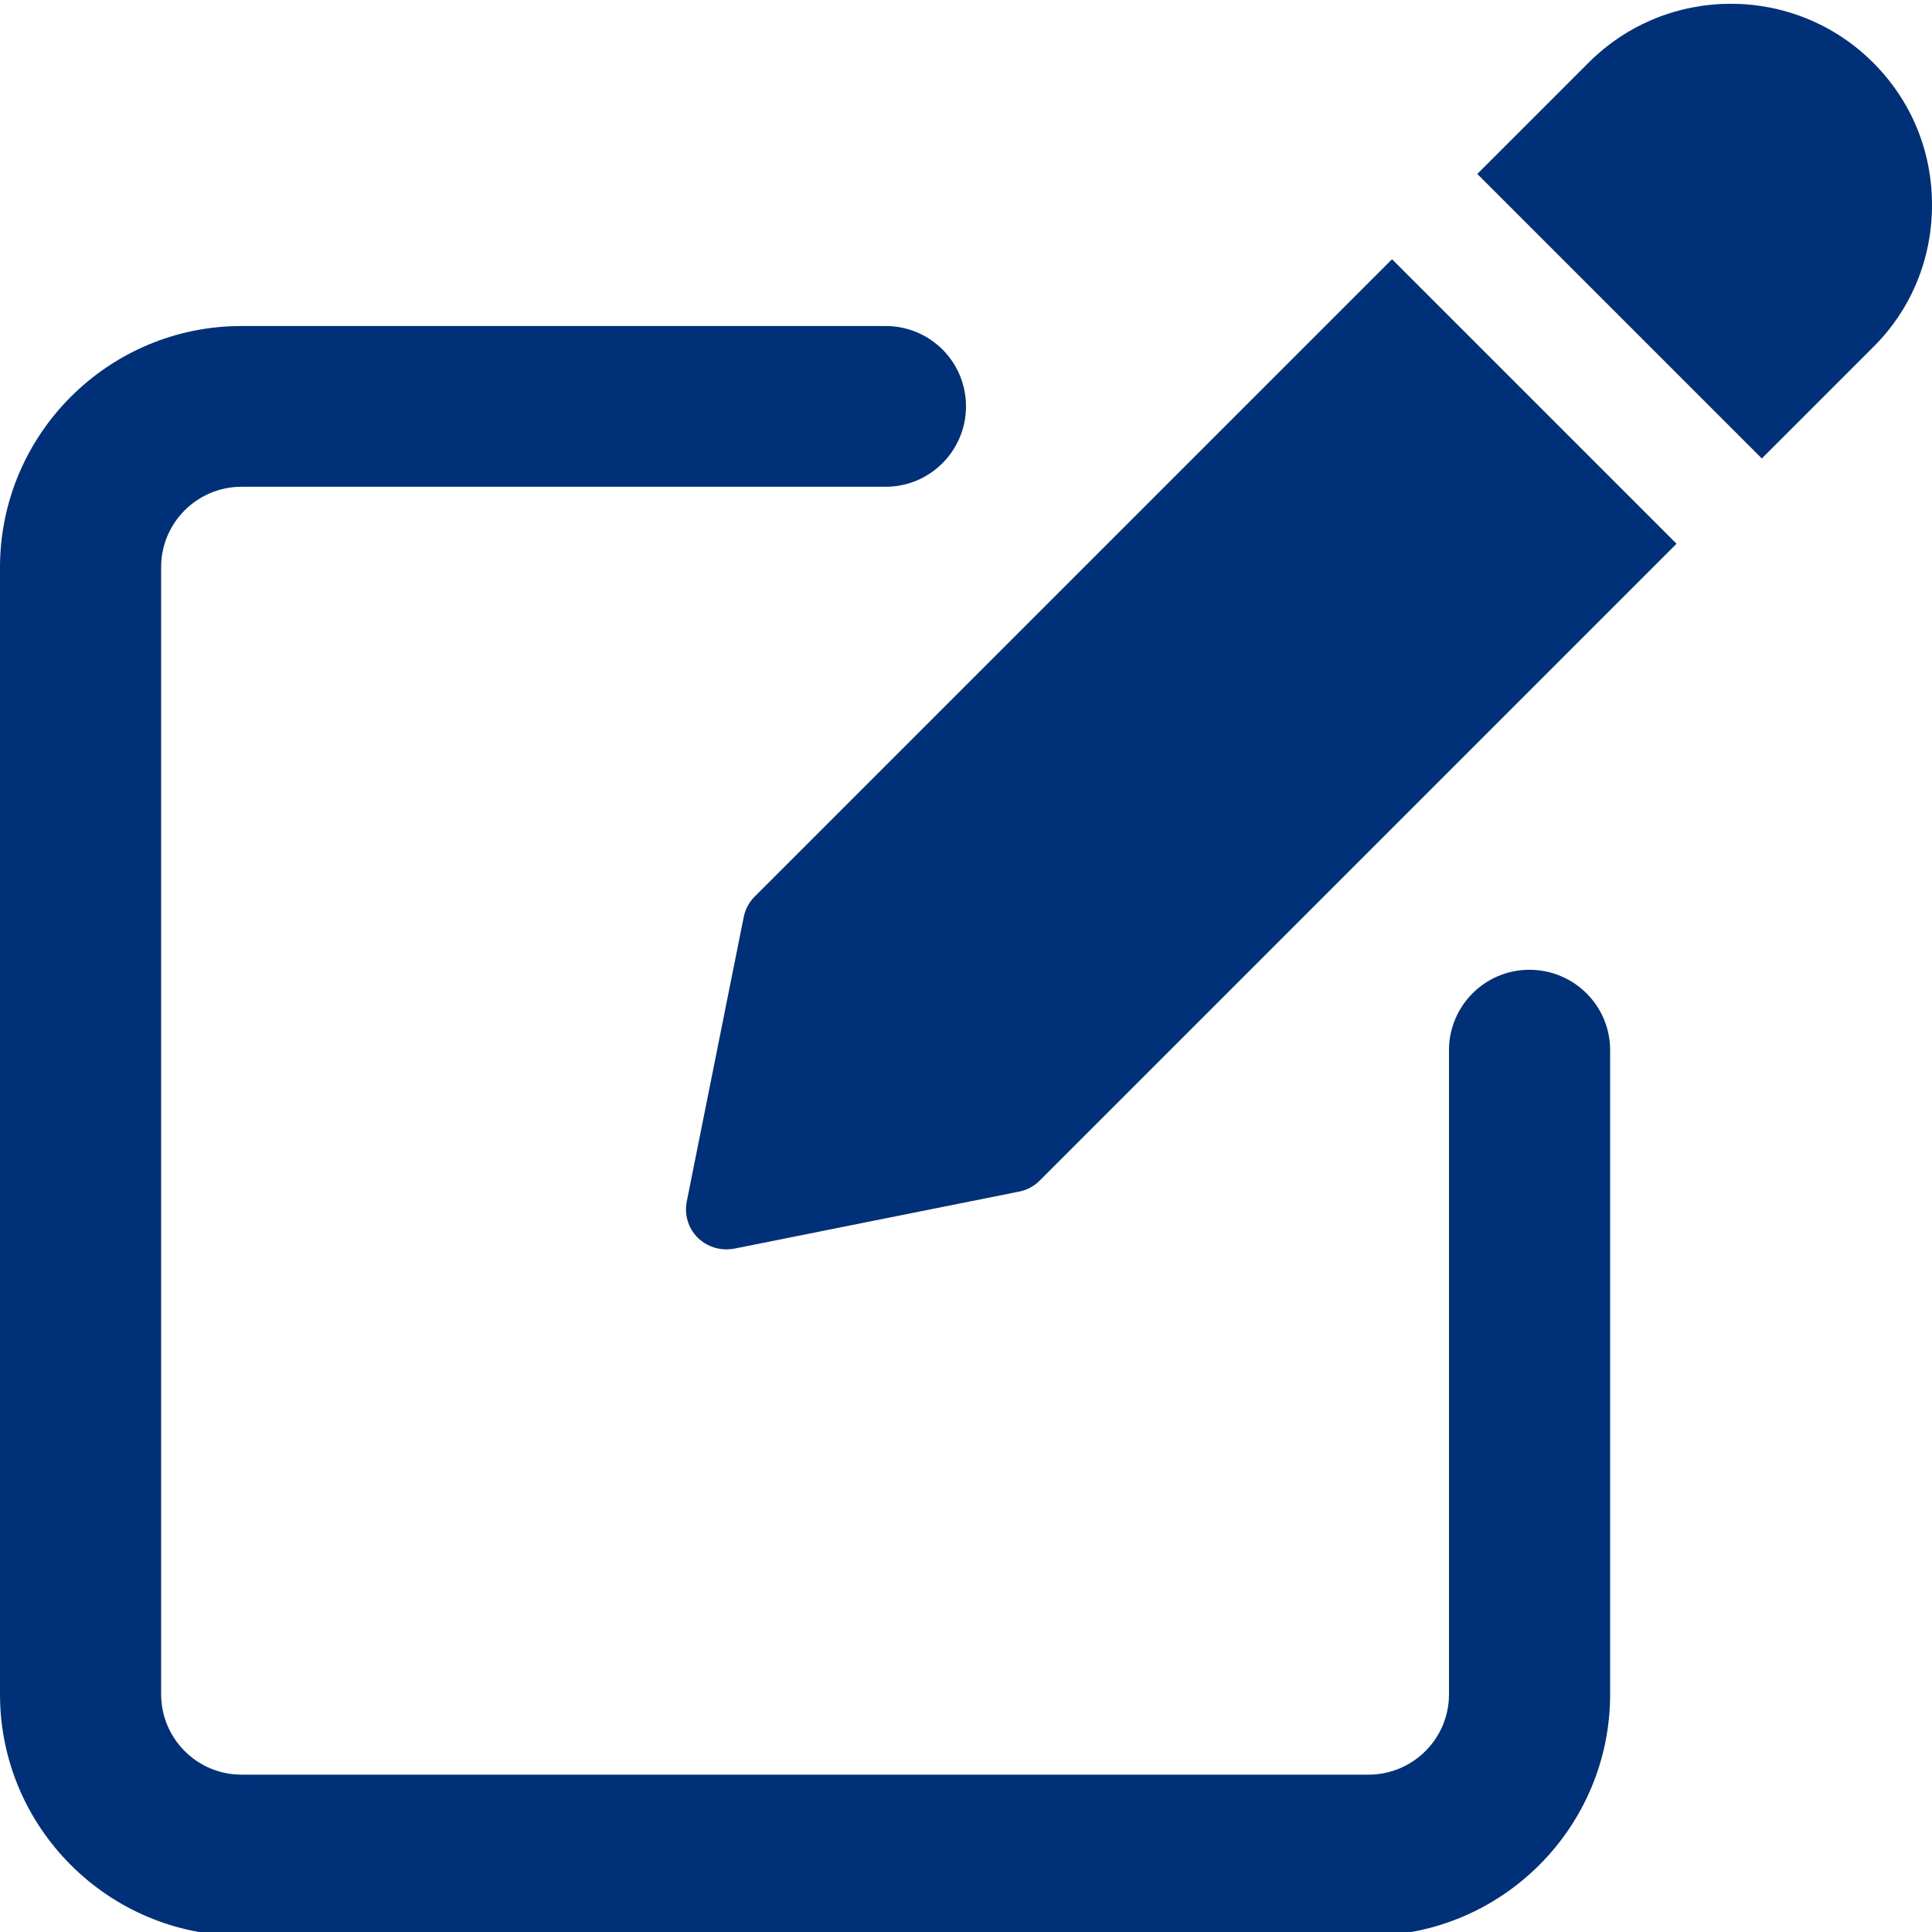
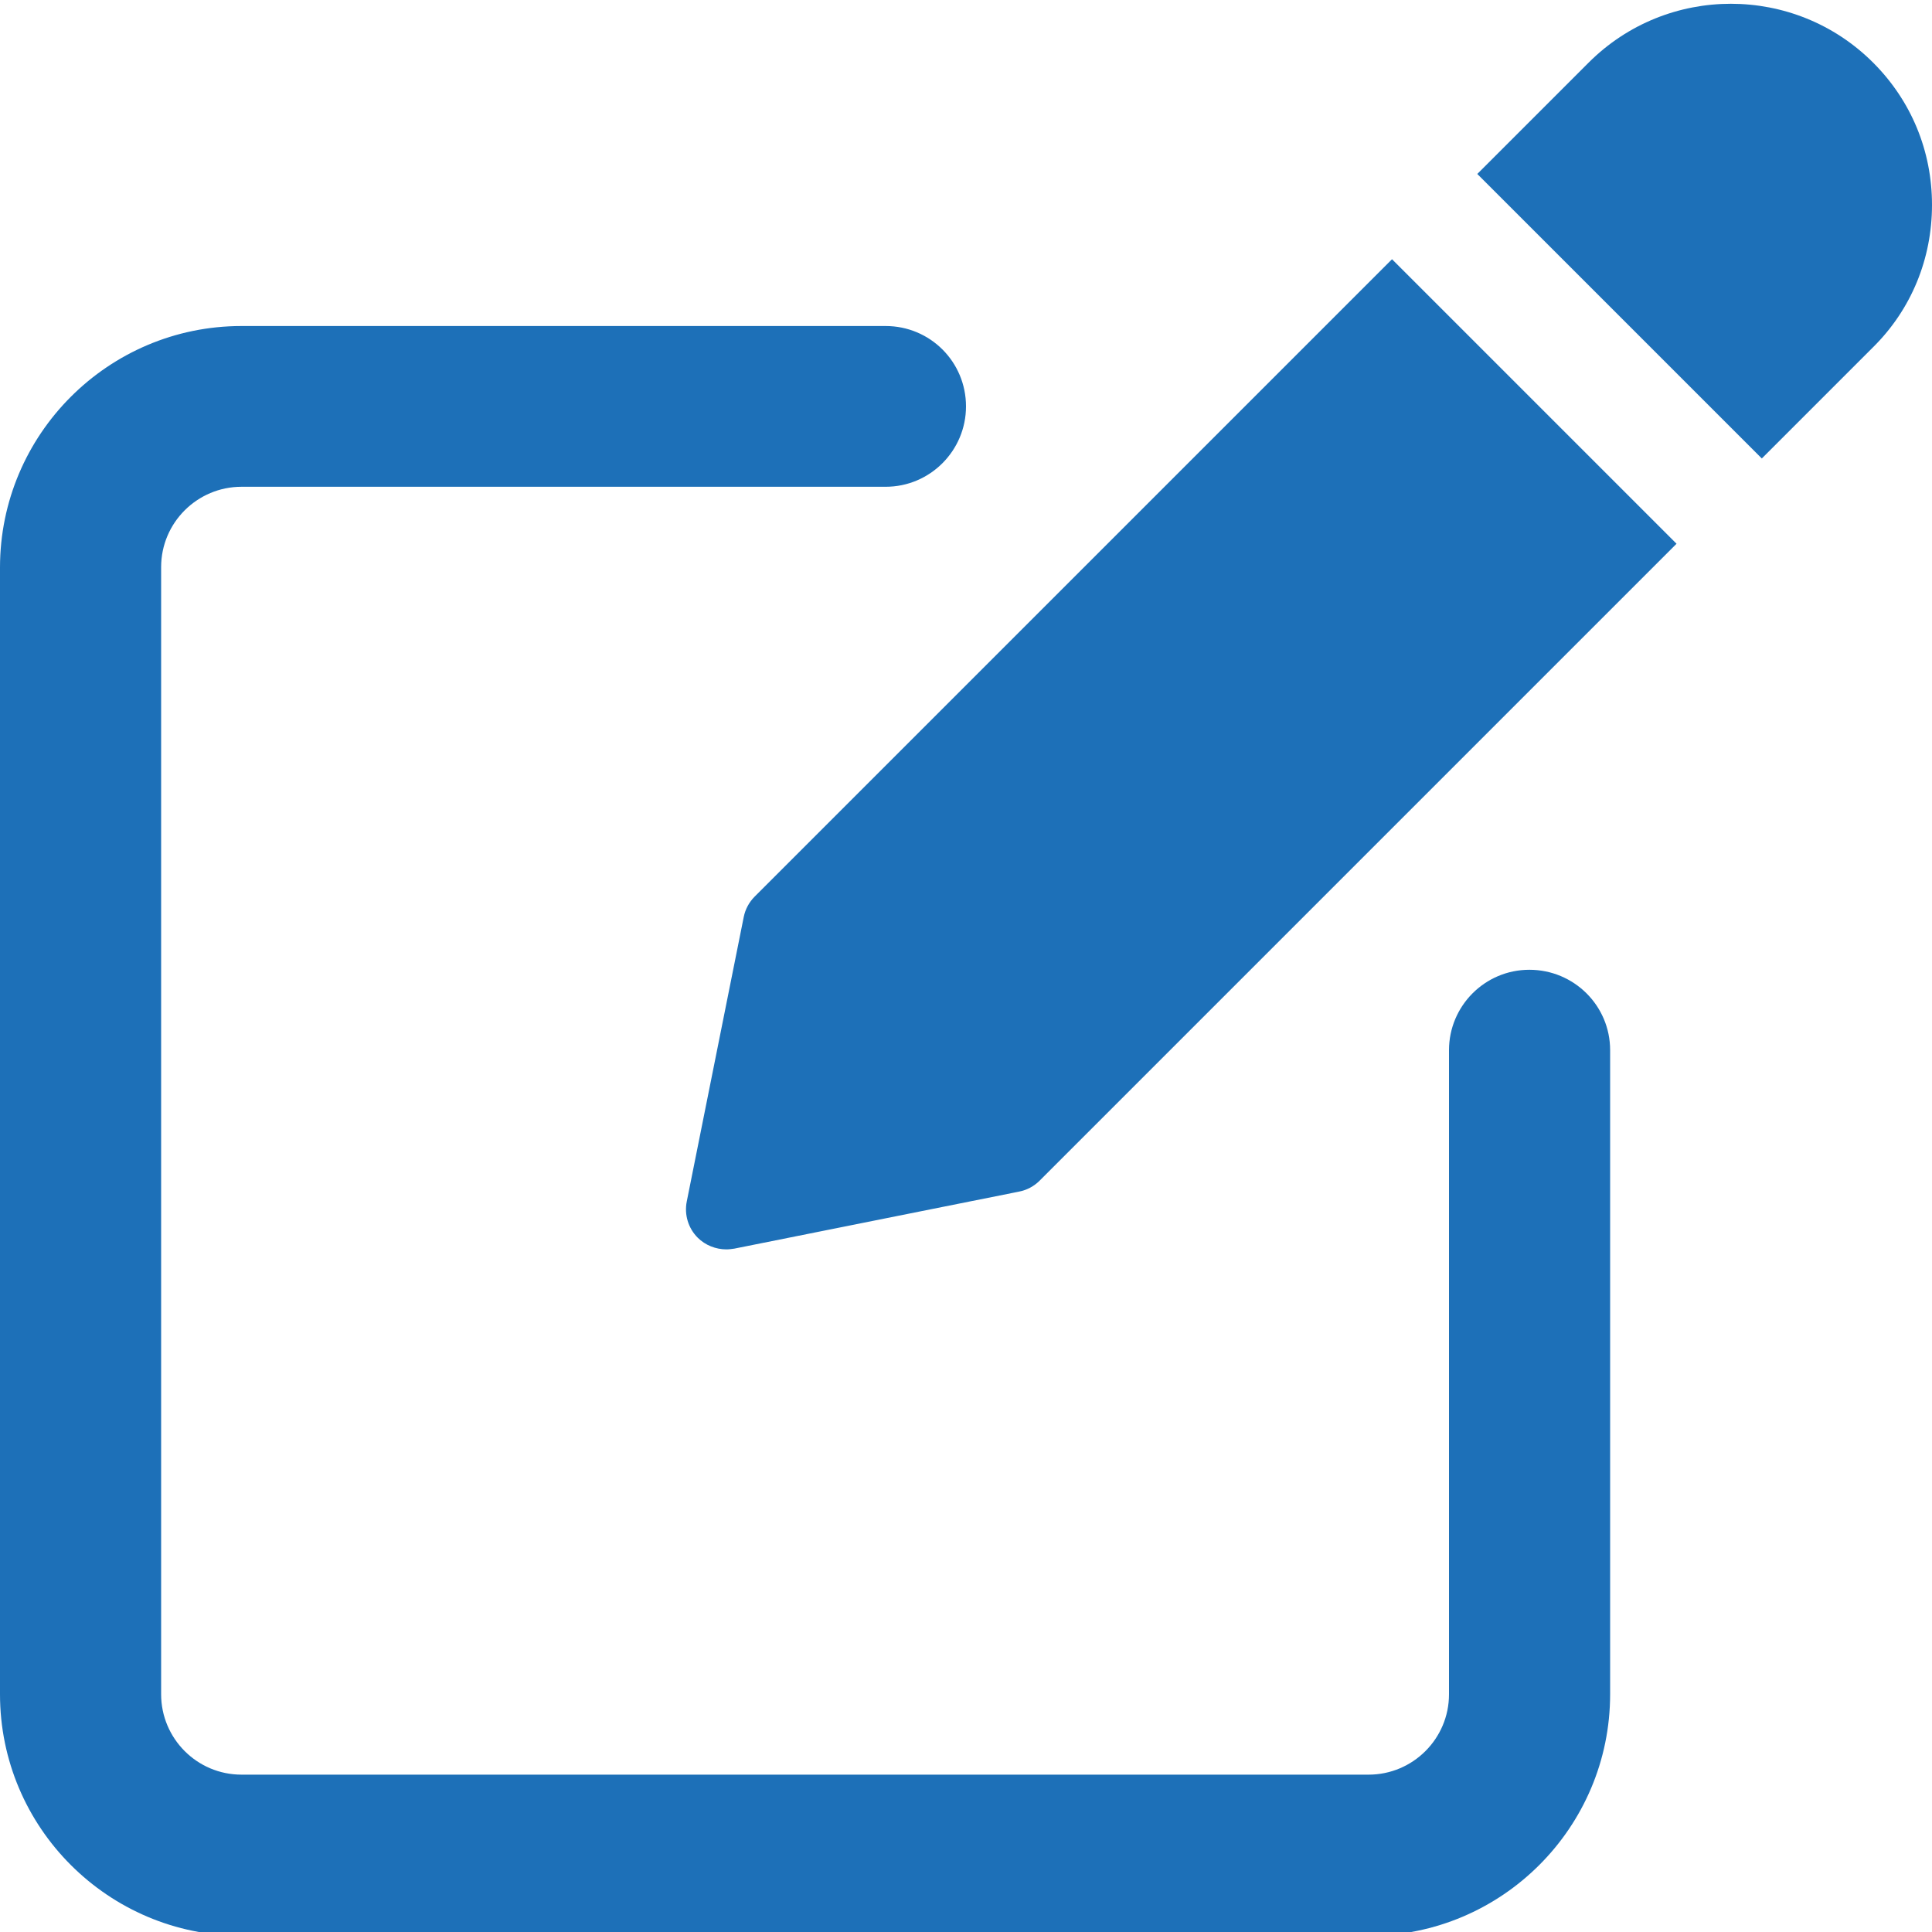
<svg xmlns="http://www.w3.org/2000/svg" version="1.1" id="Layer_1" x="0px" y="0px" viewBox="0 0 512 512" style="enable-background:new 0 0 512 512;" xml:space="preserve">
  <style type="text/css">
- 	.st0{fill:#003078;}
+ 	.st0{fill:#1D70B8;}
</style>
  <path class="st0" d="M405.3,257c-11.8,0-21.3,9.6-21.3,21.3V449c0,11.8-9.6,21.3-21.3,21.3H64c-11.8,0-21.3-9.6-21.3-21.3V150.3  c0-11.8,9.6-21.3,21.3-21.3h170.7c11.8,0,21.3-9.6,21.3-21.3c0-11.8-9.5-21.3-21.3-21.3H64c-35.3,0-64,28.7-64,64V449  c0,35.3,28.7,64,64,64h298.7c35.3,0,64-28.7,64-64V278.3C426.7,266.5,417.1,257,405.3,257z" />
  <path class="st0" d="M200,237.6c-1.5,1.5-2.5,3.4-2.9,5.4L182,318.4c-0.7,3.5,0.4,7.1,2.9,9.6c2,2,4.8,3.1,7.6,3.1  c0.7,0,1.4-0.1,2.1-0.2l75.4-15.1c2.1-0.4,4-1.4,5.5-2.9l168.8-168.8l-75.4-75.4L200,237.6z" />
  <path class="st0" d="M496.4,16.6c-20.8-20.8-54.6-20.8-75.4,0l-29.5,29.5l75.4,75.4L496.4,92C506.5,82,512,68.6,512,54.3  S506.5,26.7,496.4,16.6z" />
</svg>
